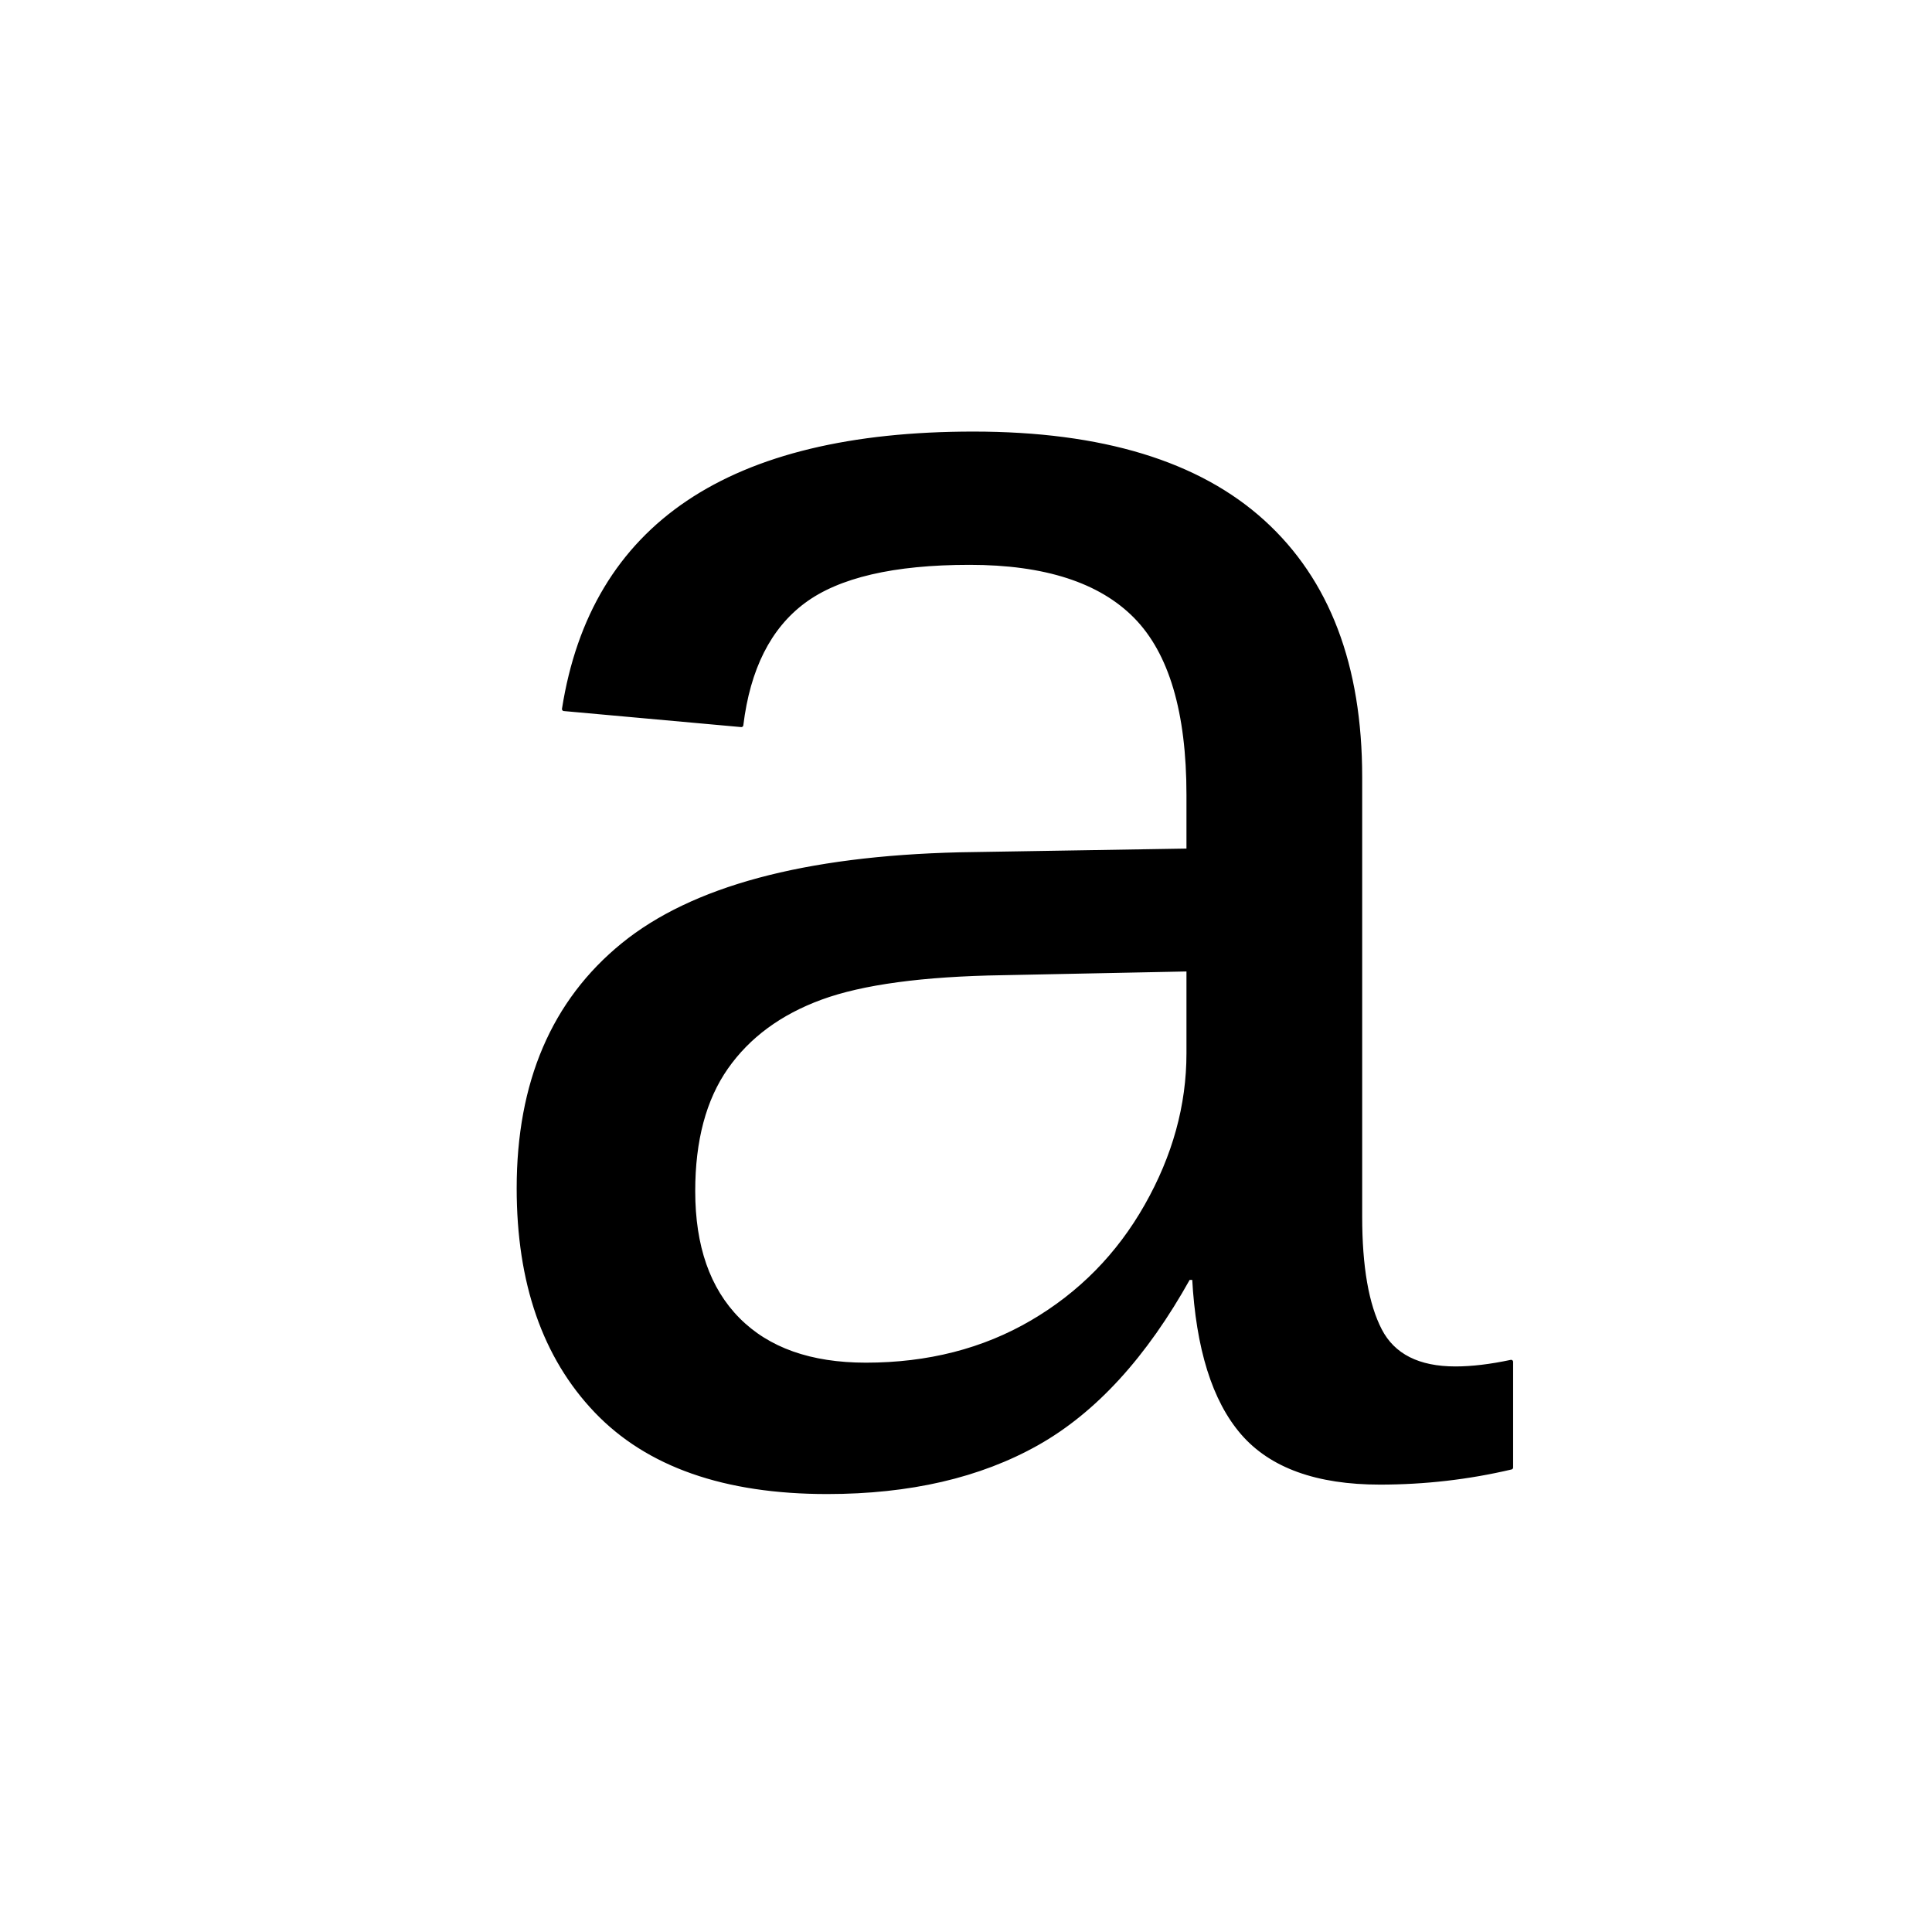
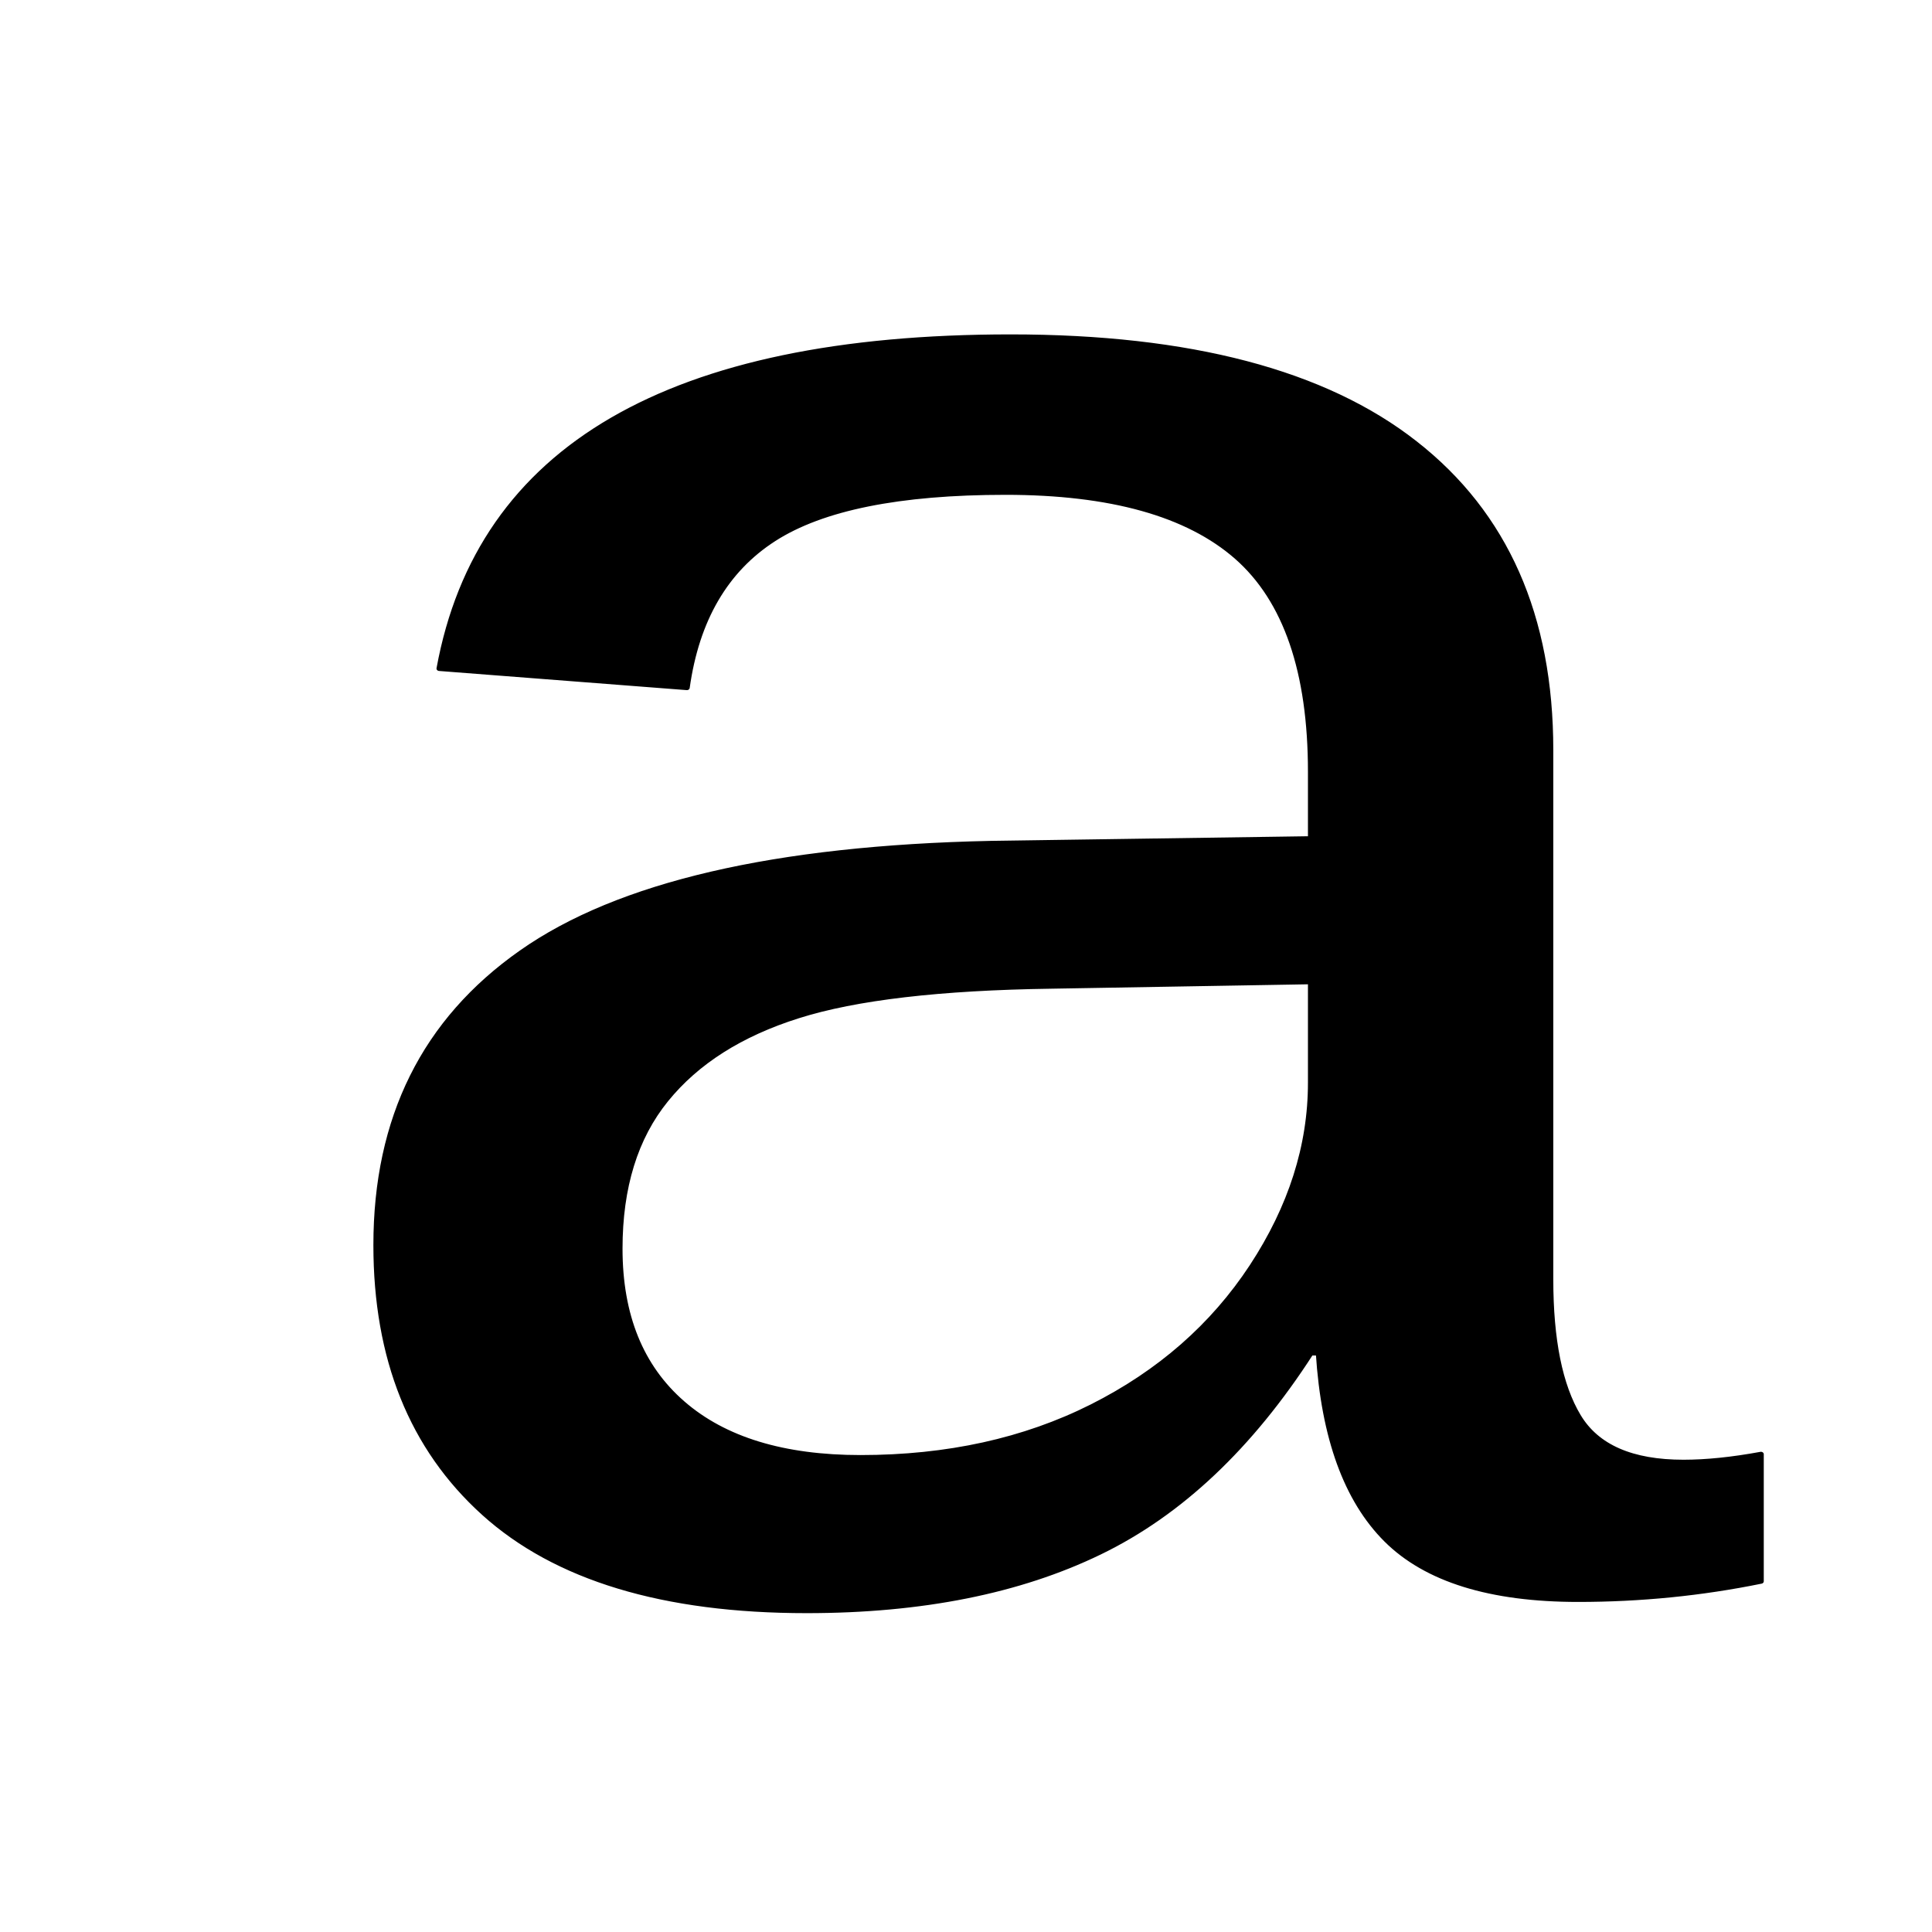
- <svg xmlns="http://www.w3.org/2000/svg" width="480pt" height="480pt" viewBox="0 0 480 480" version="1.1" id="svg1">
+ <svg xmlns="http://www.w3.org/2000/svg" width="120pt" height="120pt" viewBox="0 0 120 120" version="1.1" id="svg1">
  <defs id="defs1" />
  <g id="layer1">
-     <text xml:space="preserve" style="font-style:normal;font-variant:normal;font-weight:normal;font-stretch:normal;font-size:480px;font-family:Arial;-inkscape-font-specification:Arial;text-align:start;letter-spacing:0px;writing-mode:lr-tb;direction:ltr;text-anchor:start;fill:#000000;fill-opacity:1;fill-rule:evenodd;stroke:#000000;stroke-width:1;stroke-linecap:round;stroke-linejoin:round;stroke-dasharray:none" x="108.478" y="366.003" id="text1">
-       <tspan id="tspan1" style="font-style:normal;font-variant:normal;font-weight:normal;font-stretch:normal;font-size:480px;font-family:Arial;-inkscape-font-specification:Arial;fill:#000000;fill-opacity:1;stroke-width:1" x="108.478" y="366.003">a</tspan>
+     <text xml:space="preserve" style="font-style:normal;font-variant:normal;font-weight:normal;font-stretch:normal;font-size:155.508px;font-family:Arial;-inkscape-font-specification:Arial;text-align:start;letter-spacing:0px;writing-mode:lr-tb;direction:ltr;text-anchor:start;fill:#000000;fill-opacity:1;fill-rule:evenodd;stroke:#000000;stroke-width:0.324;stroke-linecap:round;stroke-linejoin:round;stroke-dasharray:none" x="15.088" y="106.215" id="text1" transform="scale(1.076817,0.9286632)">
+       <tspan id="tspan1" style="font-style:normal;font-variant:normal;font-weight:normal;font-stretch:normal;font-size:155.508px;font-family:Arial;-inkscape-font-specification:Arial;fill:#000000;fill-opacity:1;stroke-width:0.324" x="15.088" y="106.215">a</tspan>
    </text>
  </g>
</svg>
